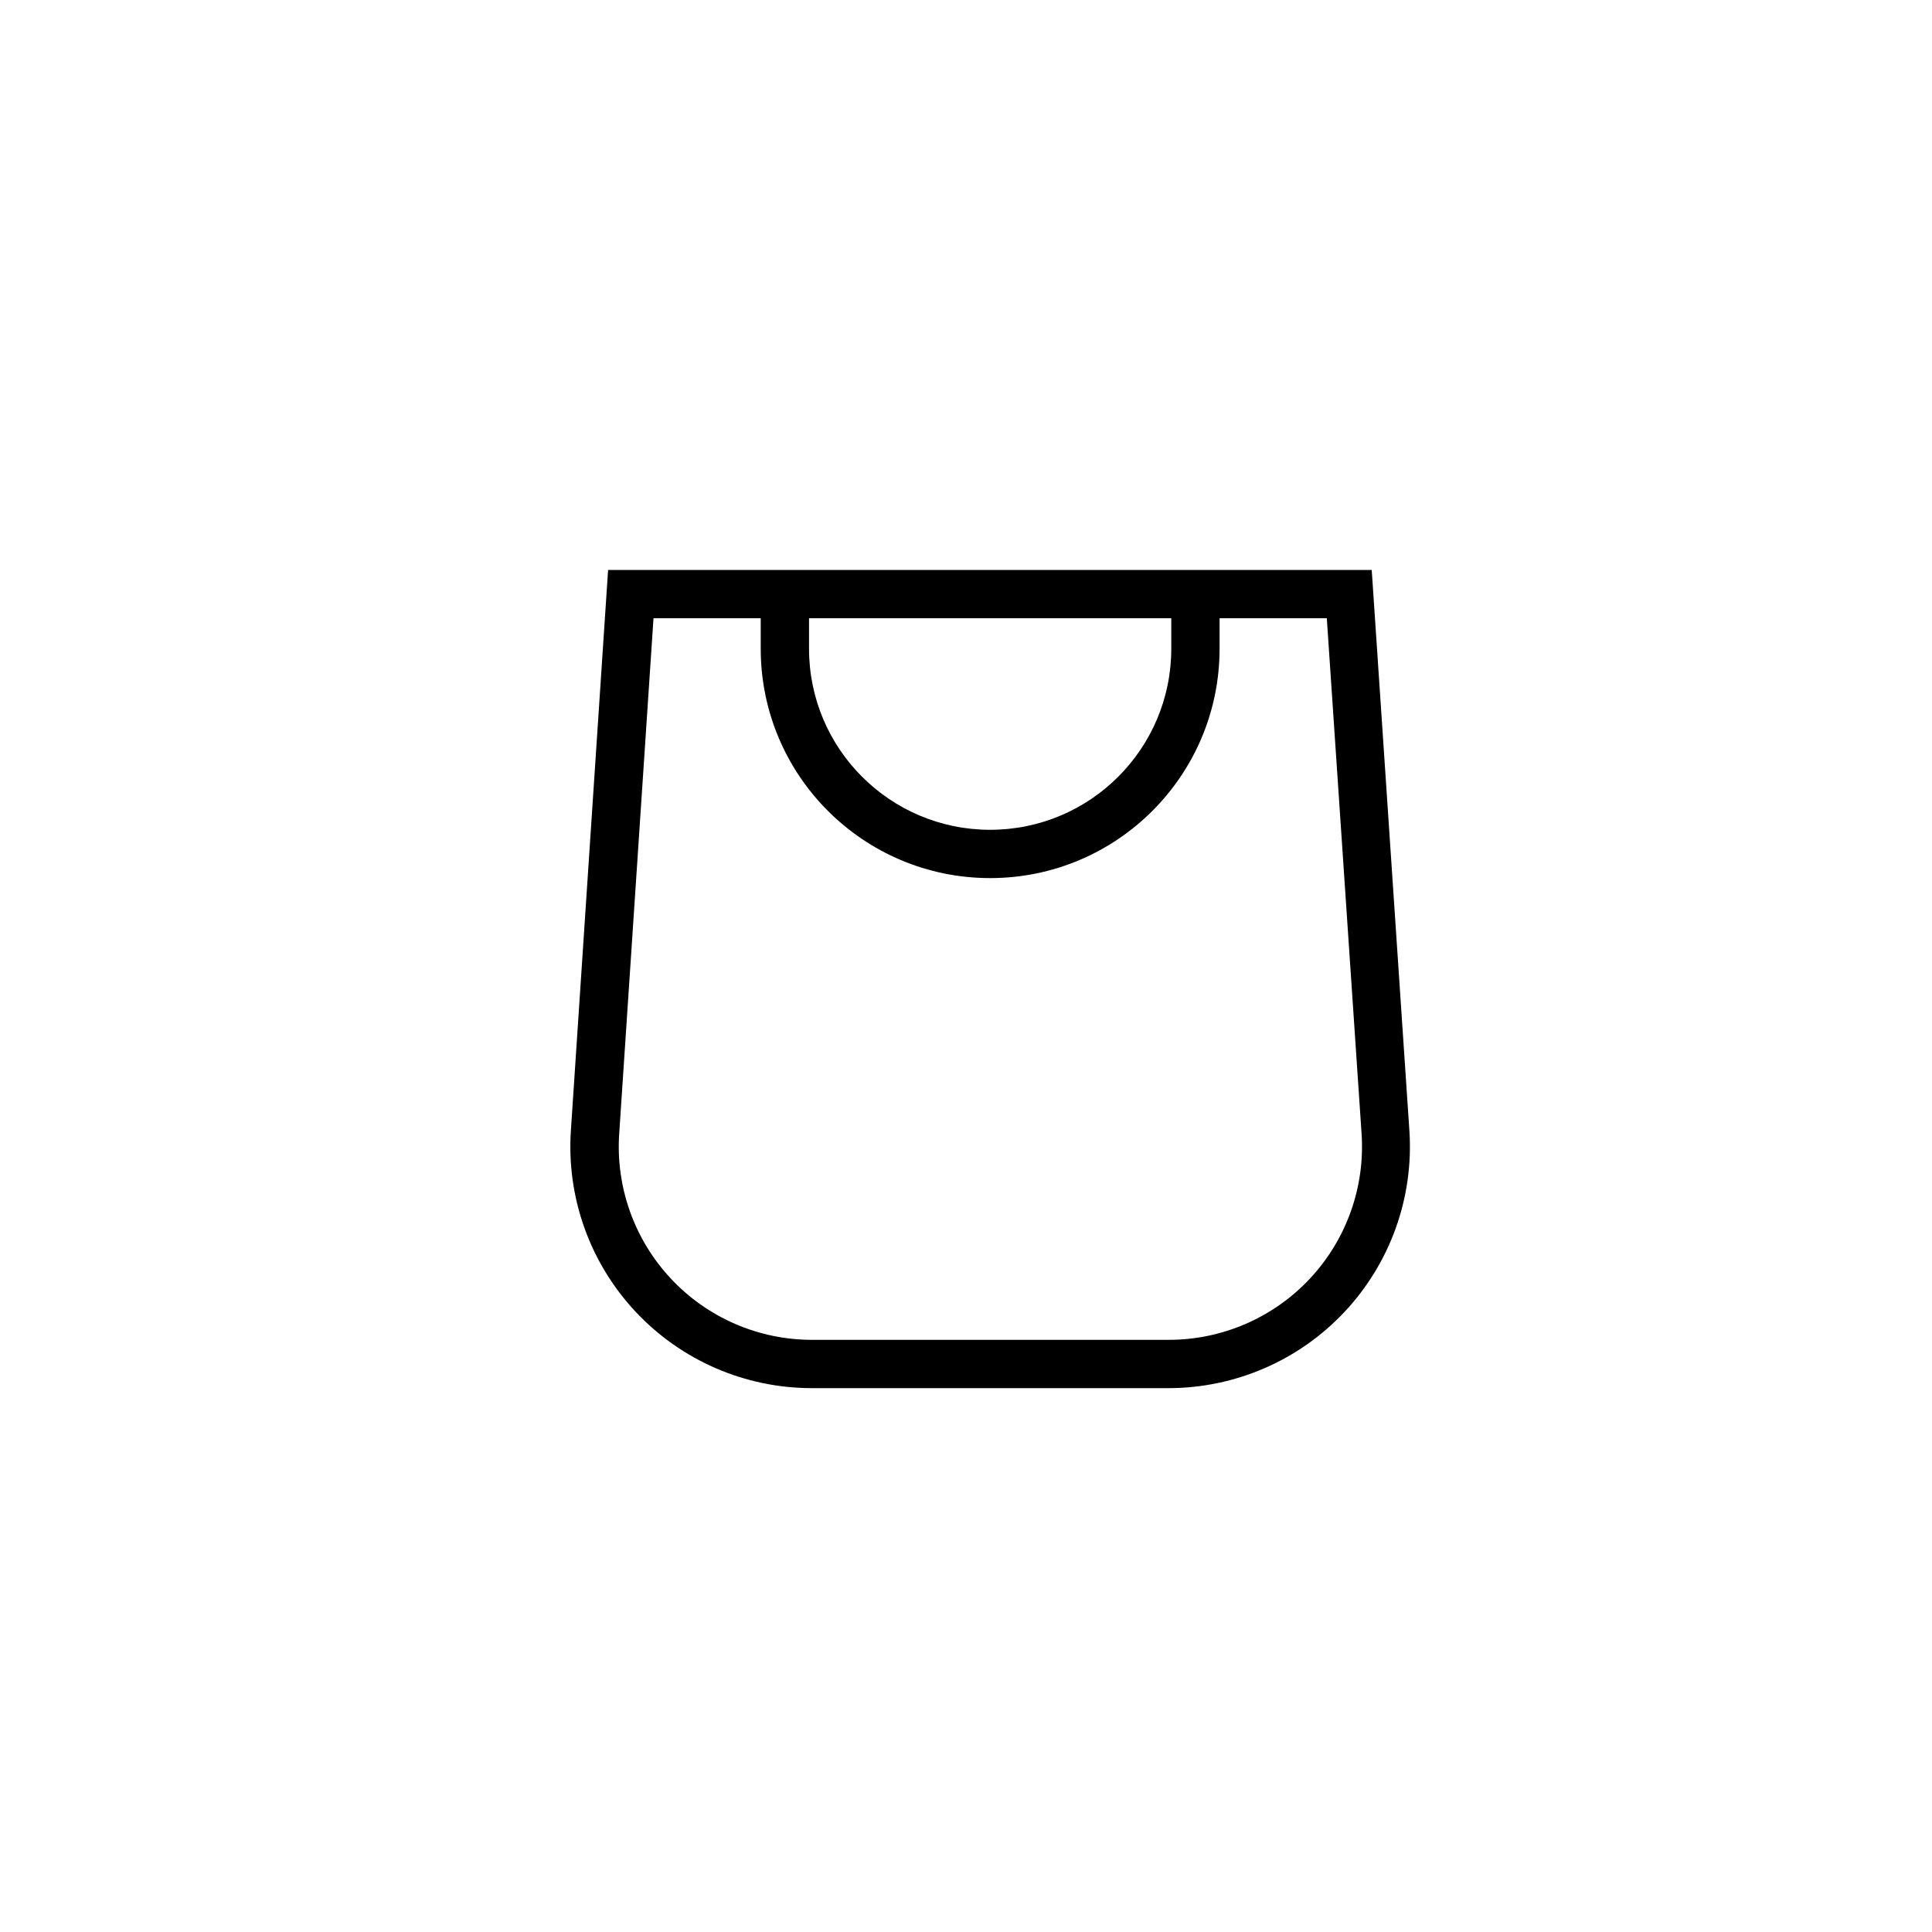
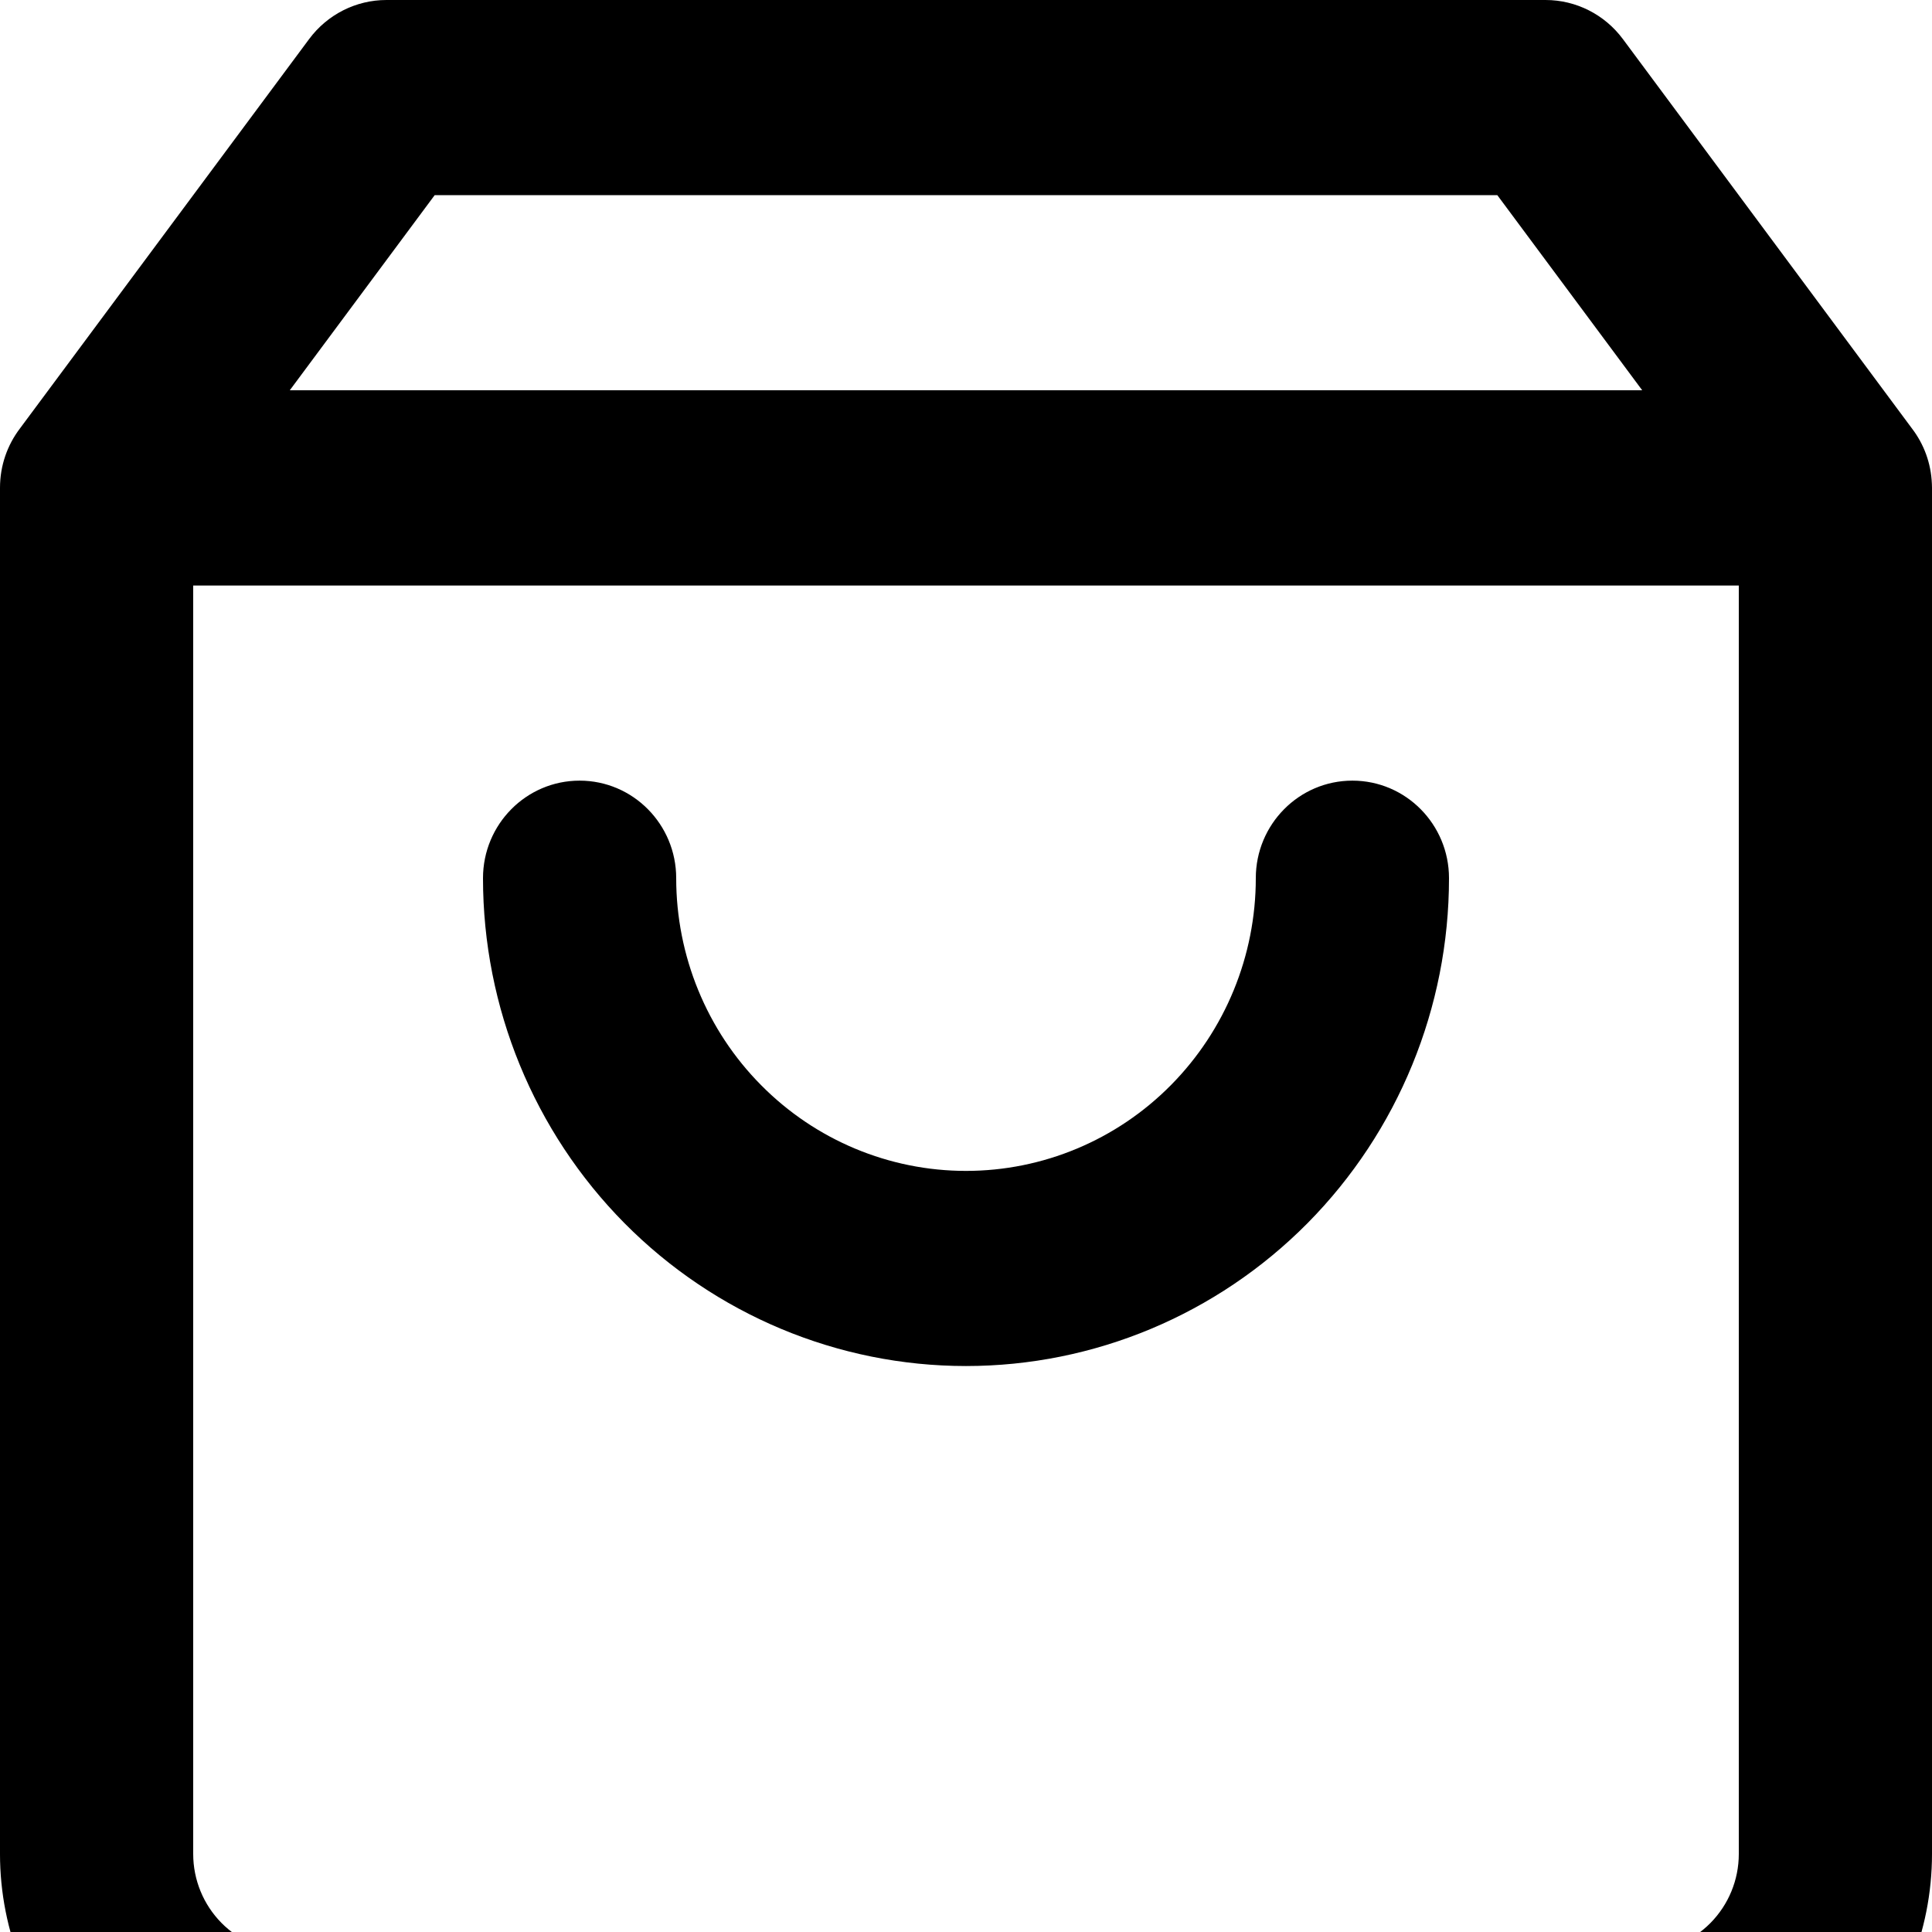
- <svg xmlns="http://www.w3.org/2000/svg" fill="none" class="icon icon-cart-empty" viewBox="0 0 40 40">
-   <path fill="currentColor" fill-rule="evenodd" d="M15.75 11.8h-3.16l-.77 11.6a5 5 0 0 0 4.99 5.34h7.38a5 5 0 0 0 4.99-5.33L28.4 11.8zm0 1h-2.22l-.71 10.67a4 4 0 0 0 3.99 4.27h7.38a4 4 0 0 0 4-4.27l-.72-10.67h-2.22v.63a4.75 4.75 0 1 1-9.5 0zm8.5 0h-7.5v.63a3.75 3.75 0 1 0 7.5 0z" />
+ <svg xmlns="http://www.w3.org/2000/svg" viewBox="0 0 18 18" fill="none" class="icon icon-cart-empty">
+   <path fill-rule="evenodd" clip-rule="evenodd" d="M2.88 0.364C3.05 0.135 3.317 0 3.6 0H14.4C14.683 0 14.95 0.135 15.12 0.364L17.814 3.993C17.924 4.137 17.991 4.314 17.999 4.508C18 4.52 18 4.533 18 4.545V17.273C18 17.996 17.715 18.69 17.209 19.201C16.703 19.713 16.016 20 15.3 20H2.7C1.984 20 1.297 19.713 0.791 19.201C0.284 18.69 0 17.996 0 17.273V4.545C0 4.337 0.069 4.146 0.185 3.993L2.88 0.364ZM13.95 1.818L15.3 3.636H2.7L4.05 1.818H13.95ZM1.8 17.273V5.455H16.2V17.273C16.2 17.514 16.105 17.745 15.936 17.916C15.768 18.086 15.539 18.182 15.3 18.182H2.7C2.461 18.182 2.232 18.086 2.064 17.916C1.895 17.745 1.8 17.514 1.8 17.273ZM6.3 8.182C6.3 7.68 5.897 7.273 5.4 7.273C4.903 7.273 4.5 7.68 4.5 8.182C4.5 9.387 4.974 10.543 5.818 11.396C6.662 12.248 7.807 12.727 9 12.727C10.194 12.727 11.338 12.248 12.182 11.396C13.026 10.543 13.5 9.387 13.5 8.182C13.5 7.68 13.097 7.273 12.6 7.273C12.103 7.273 11.7 7.68 11.7 8.182C11.7 8.905 11.415 9.599 10.909 10.11C10.403 10.622 9.716 10.909 9 10.909C8.284 10.909 7.597 10.622 7.091 10.11C6.584 9.599 6.3 8.905 6.3 8.182Z" fill="black" />
</svg>
